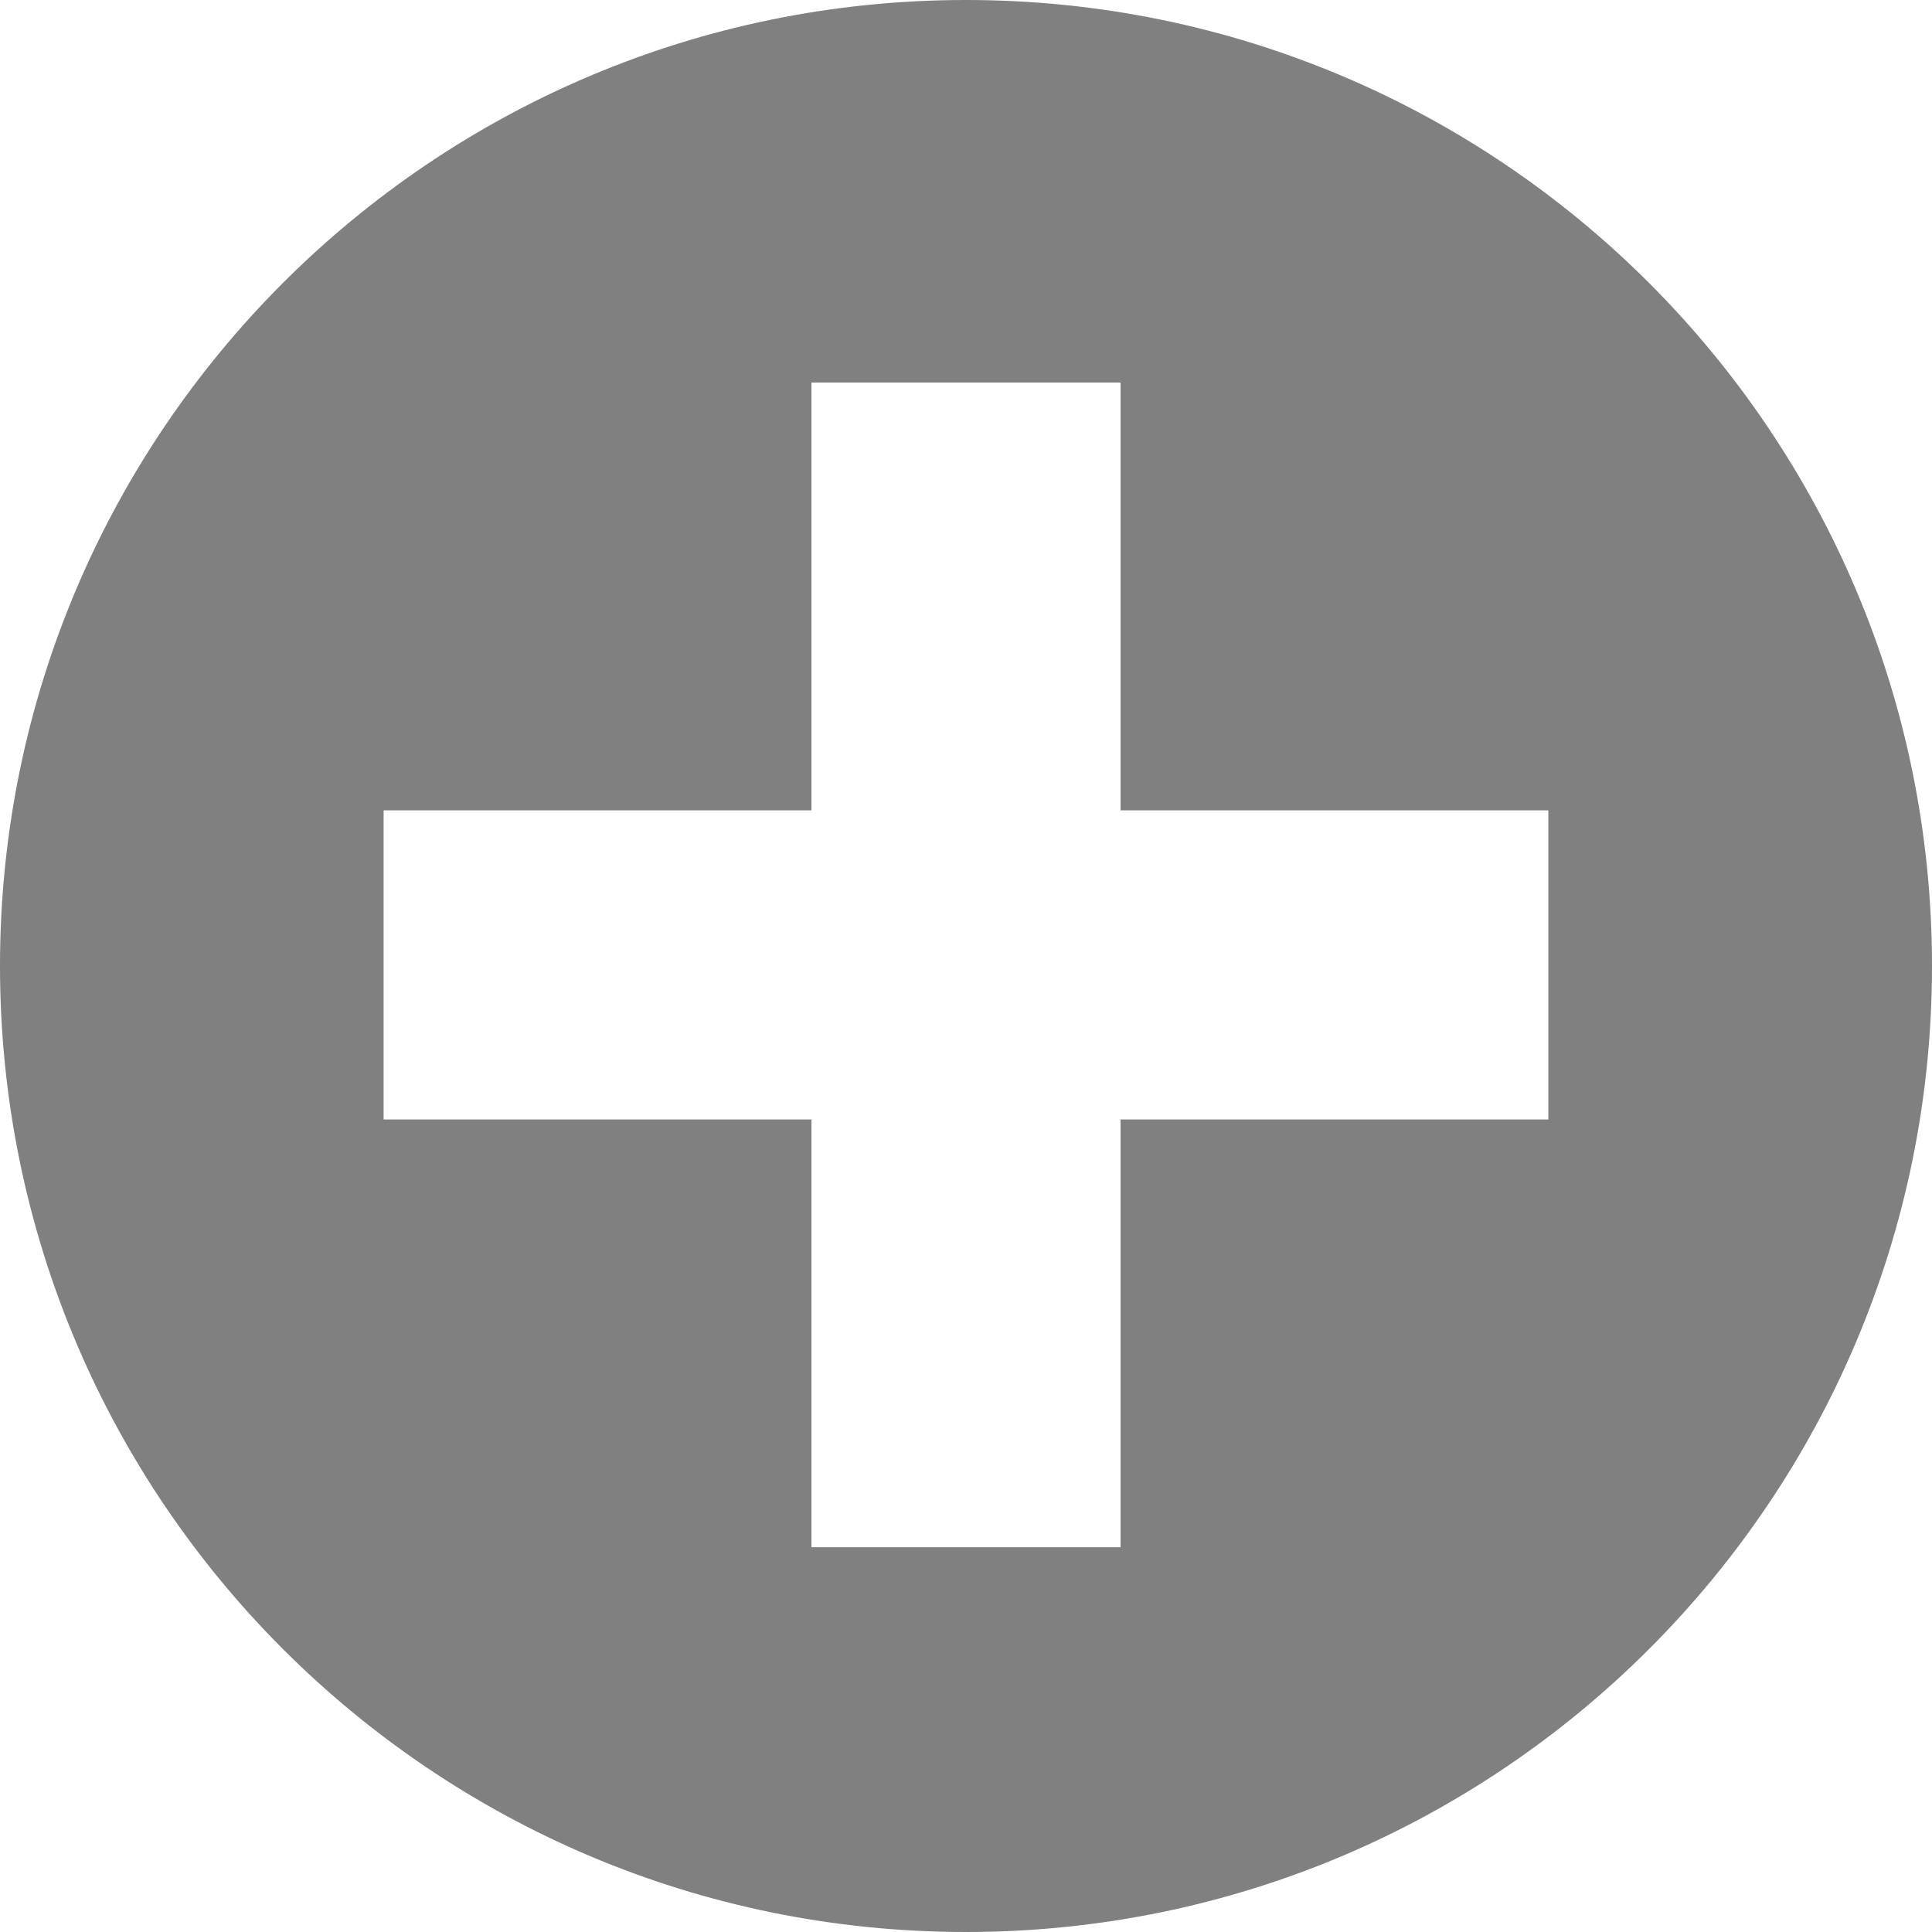
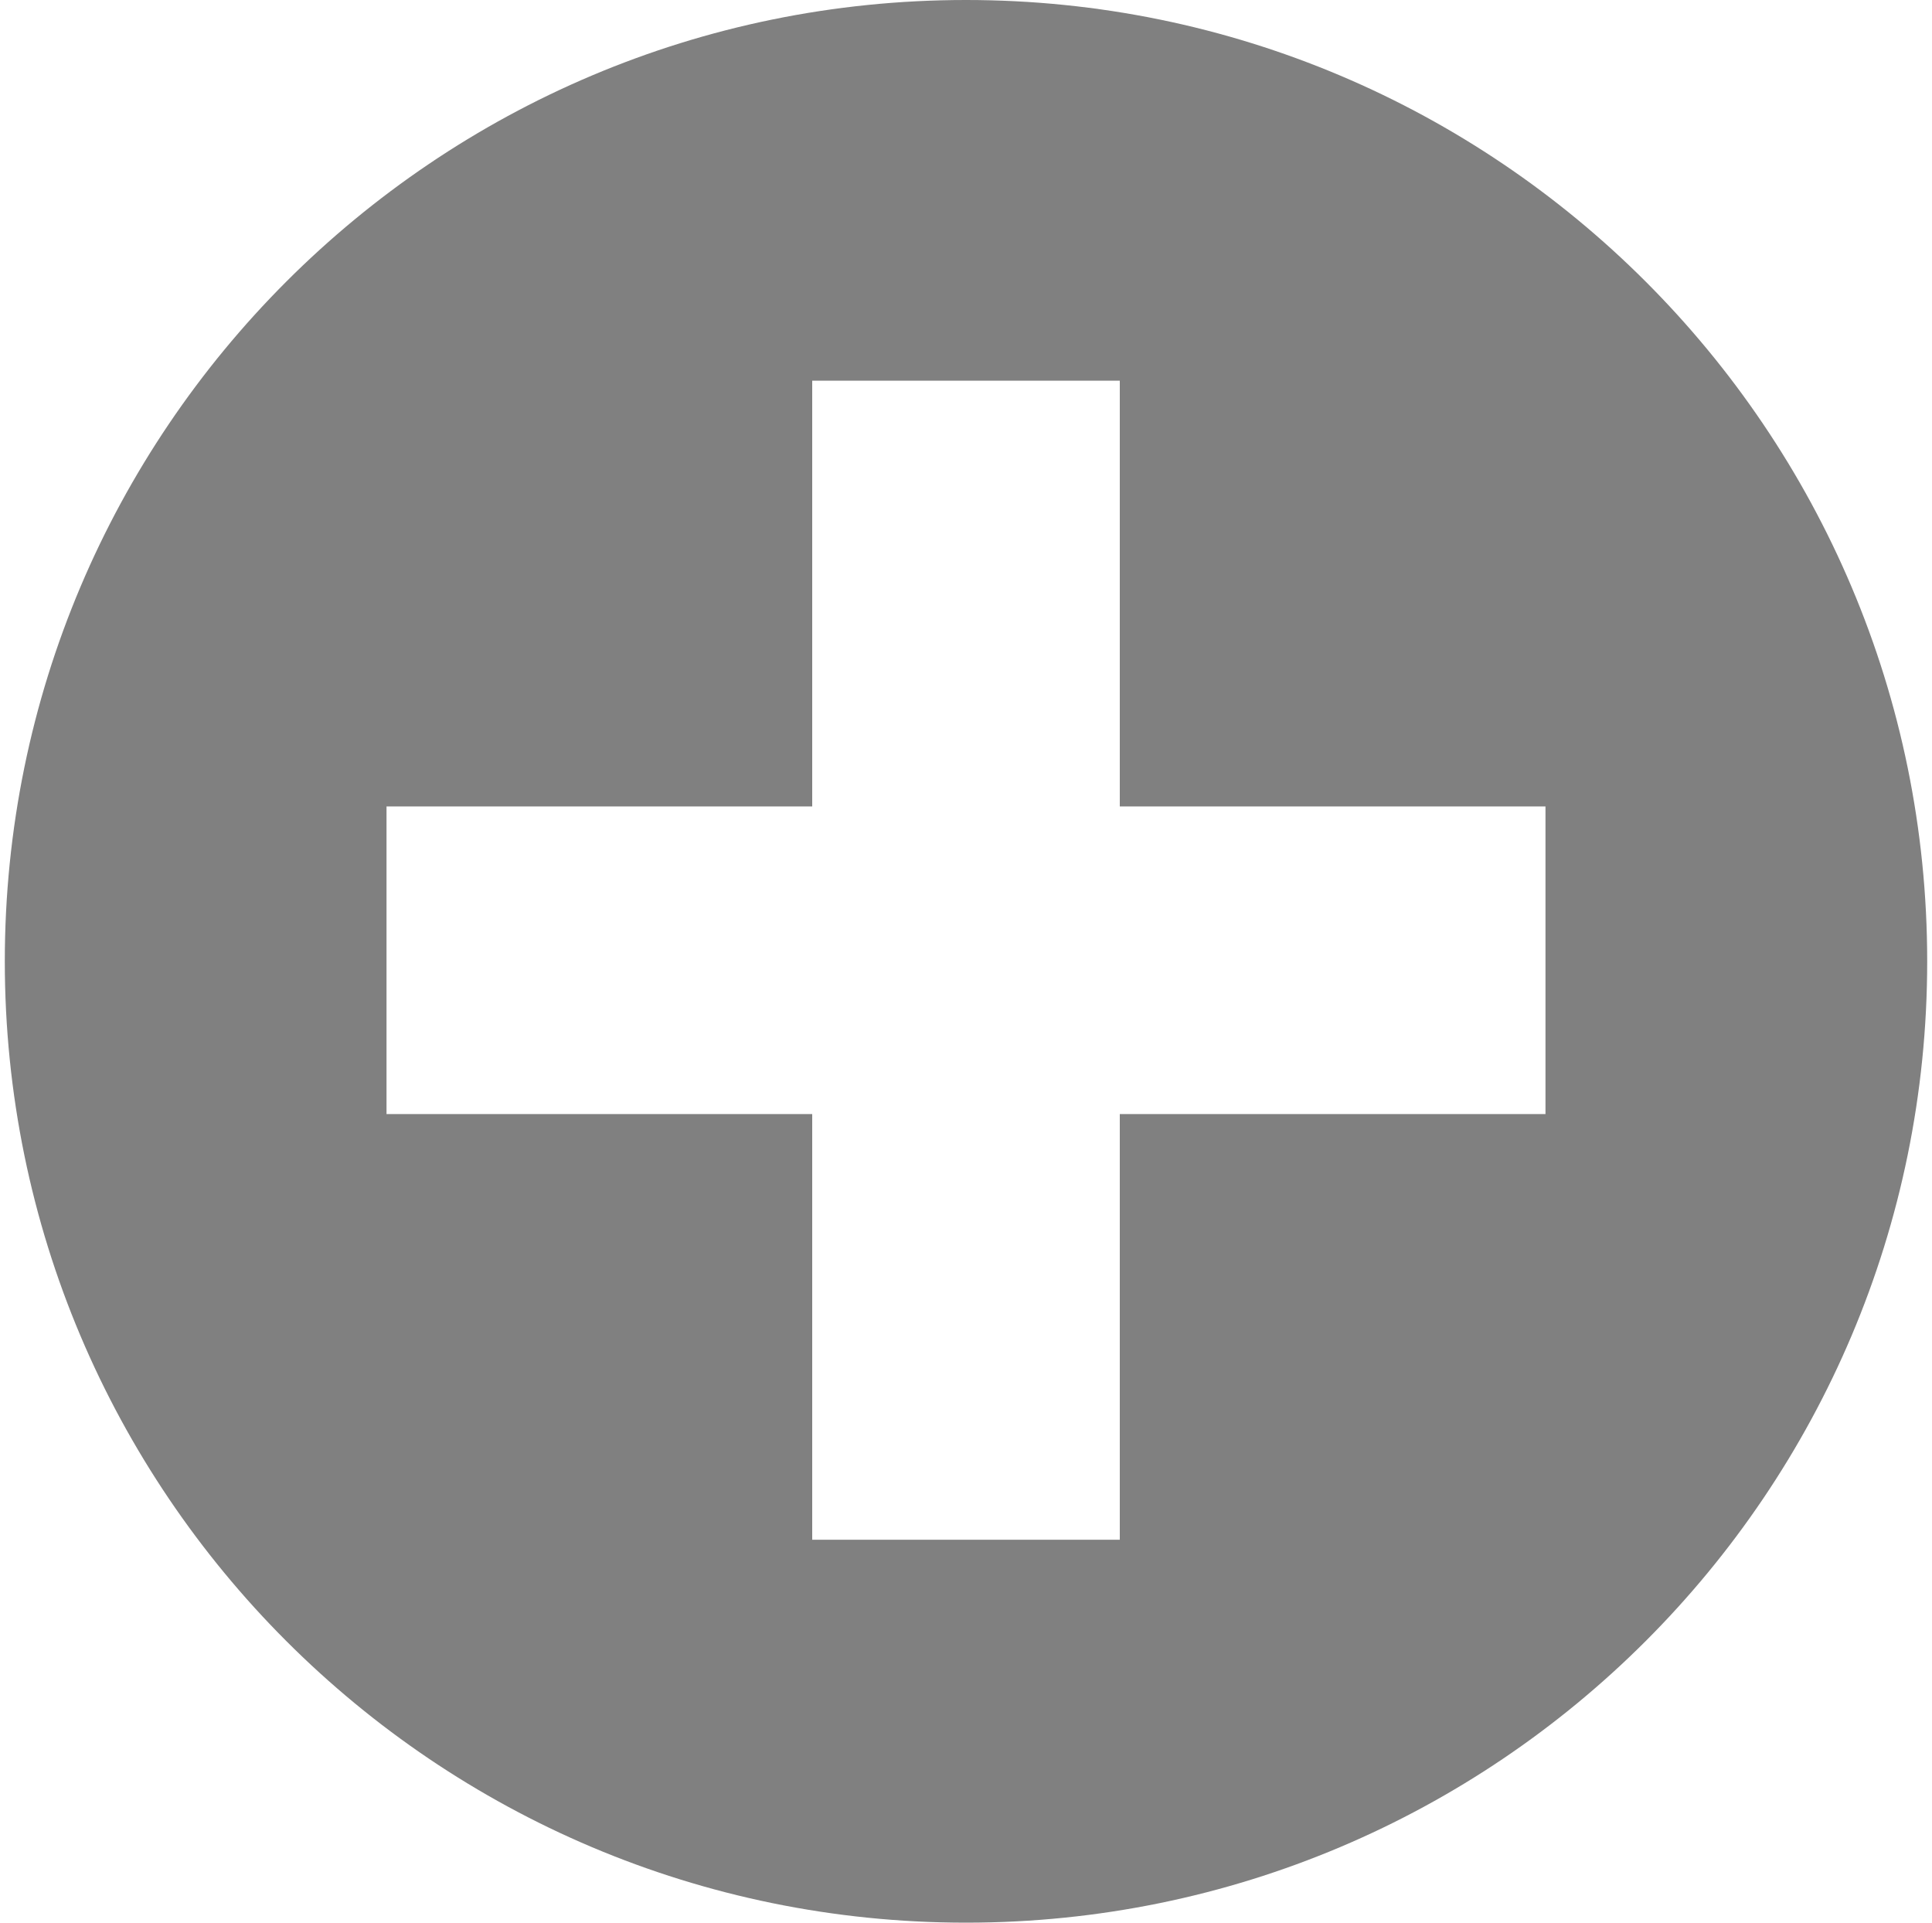
- <svg xmlns="http://www.w3.org/2000/svg" width="200px" height="200px" viewBox="0 0 200 200" version="1.1">
+ <svg xmlns="http://www.w3.org/2000/svg" width="201px" height="200px" viewBox="0 0 201 200" version="1.1">
  <description>Created with Sketch (http://www.bohemiancoding.com/sketch)</description>
  <defs />
  <g id="Page 1" stroke="none" stroke-width="1" fill="none" fill-rule="evenodd">
-     <path d="M100,0 C44.772,3.03201907e-14 0,44.772 0,100 C0,155.228 44.772,200 100,200 C155.228,200 200,155.228 200,100 C200,44.772 155.228,-3.41060513e-14 100,0 L100,0 L100,0 Z M84,39.6 L116,39.6 L116,83.888 L160.287,83.888 L160.287,115.888 L116,115.888 L116,160.169 L84,160.169 L84,115.888 L39.712,115.888 L39.712,83.888 L84,83.888 L84,39.6 L84,39.6 Z M84,39.6" id="Cross" fill="#808080" />
+     <path d="M100.5,0 C45.272,3.03201907e-14 0.5,44.772 0.5,100 C0.5,155.228 45.272,200 100.5,200 C155.728,200 200.5,155.228 200.5,100 C200.5,44.772 155.728,-3.41060513e-14 100.5,0 L100.5,0 L100.5,0 Z M84.5,39.6 L116.5,39.6 L116.5,83.888 L160.787,83.888 L160.787,115.888 L116.5,115.888 L116.5,160.169 L84.5,160.169 L84.5,115.888 L40.212,115.888 L40.212,83.888 L84.5,83.888 L84.5,39.6 L84.5,39.6 Z M84.5,39.6" id="Cross" fill="#808080" />
  </g>
</svg>
